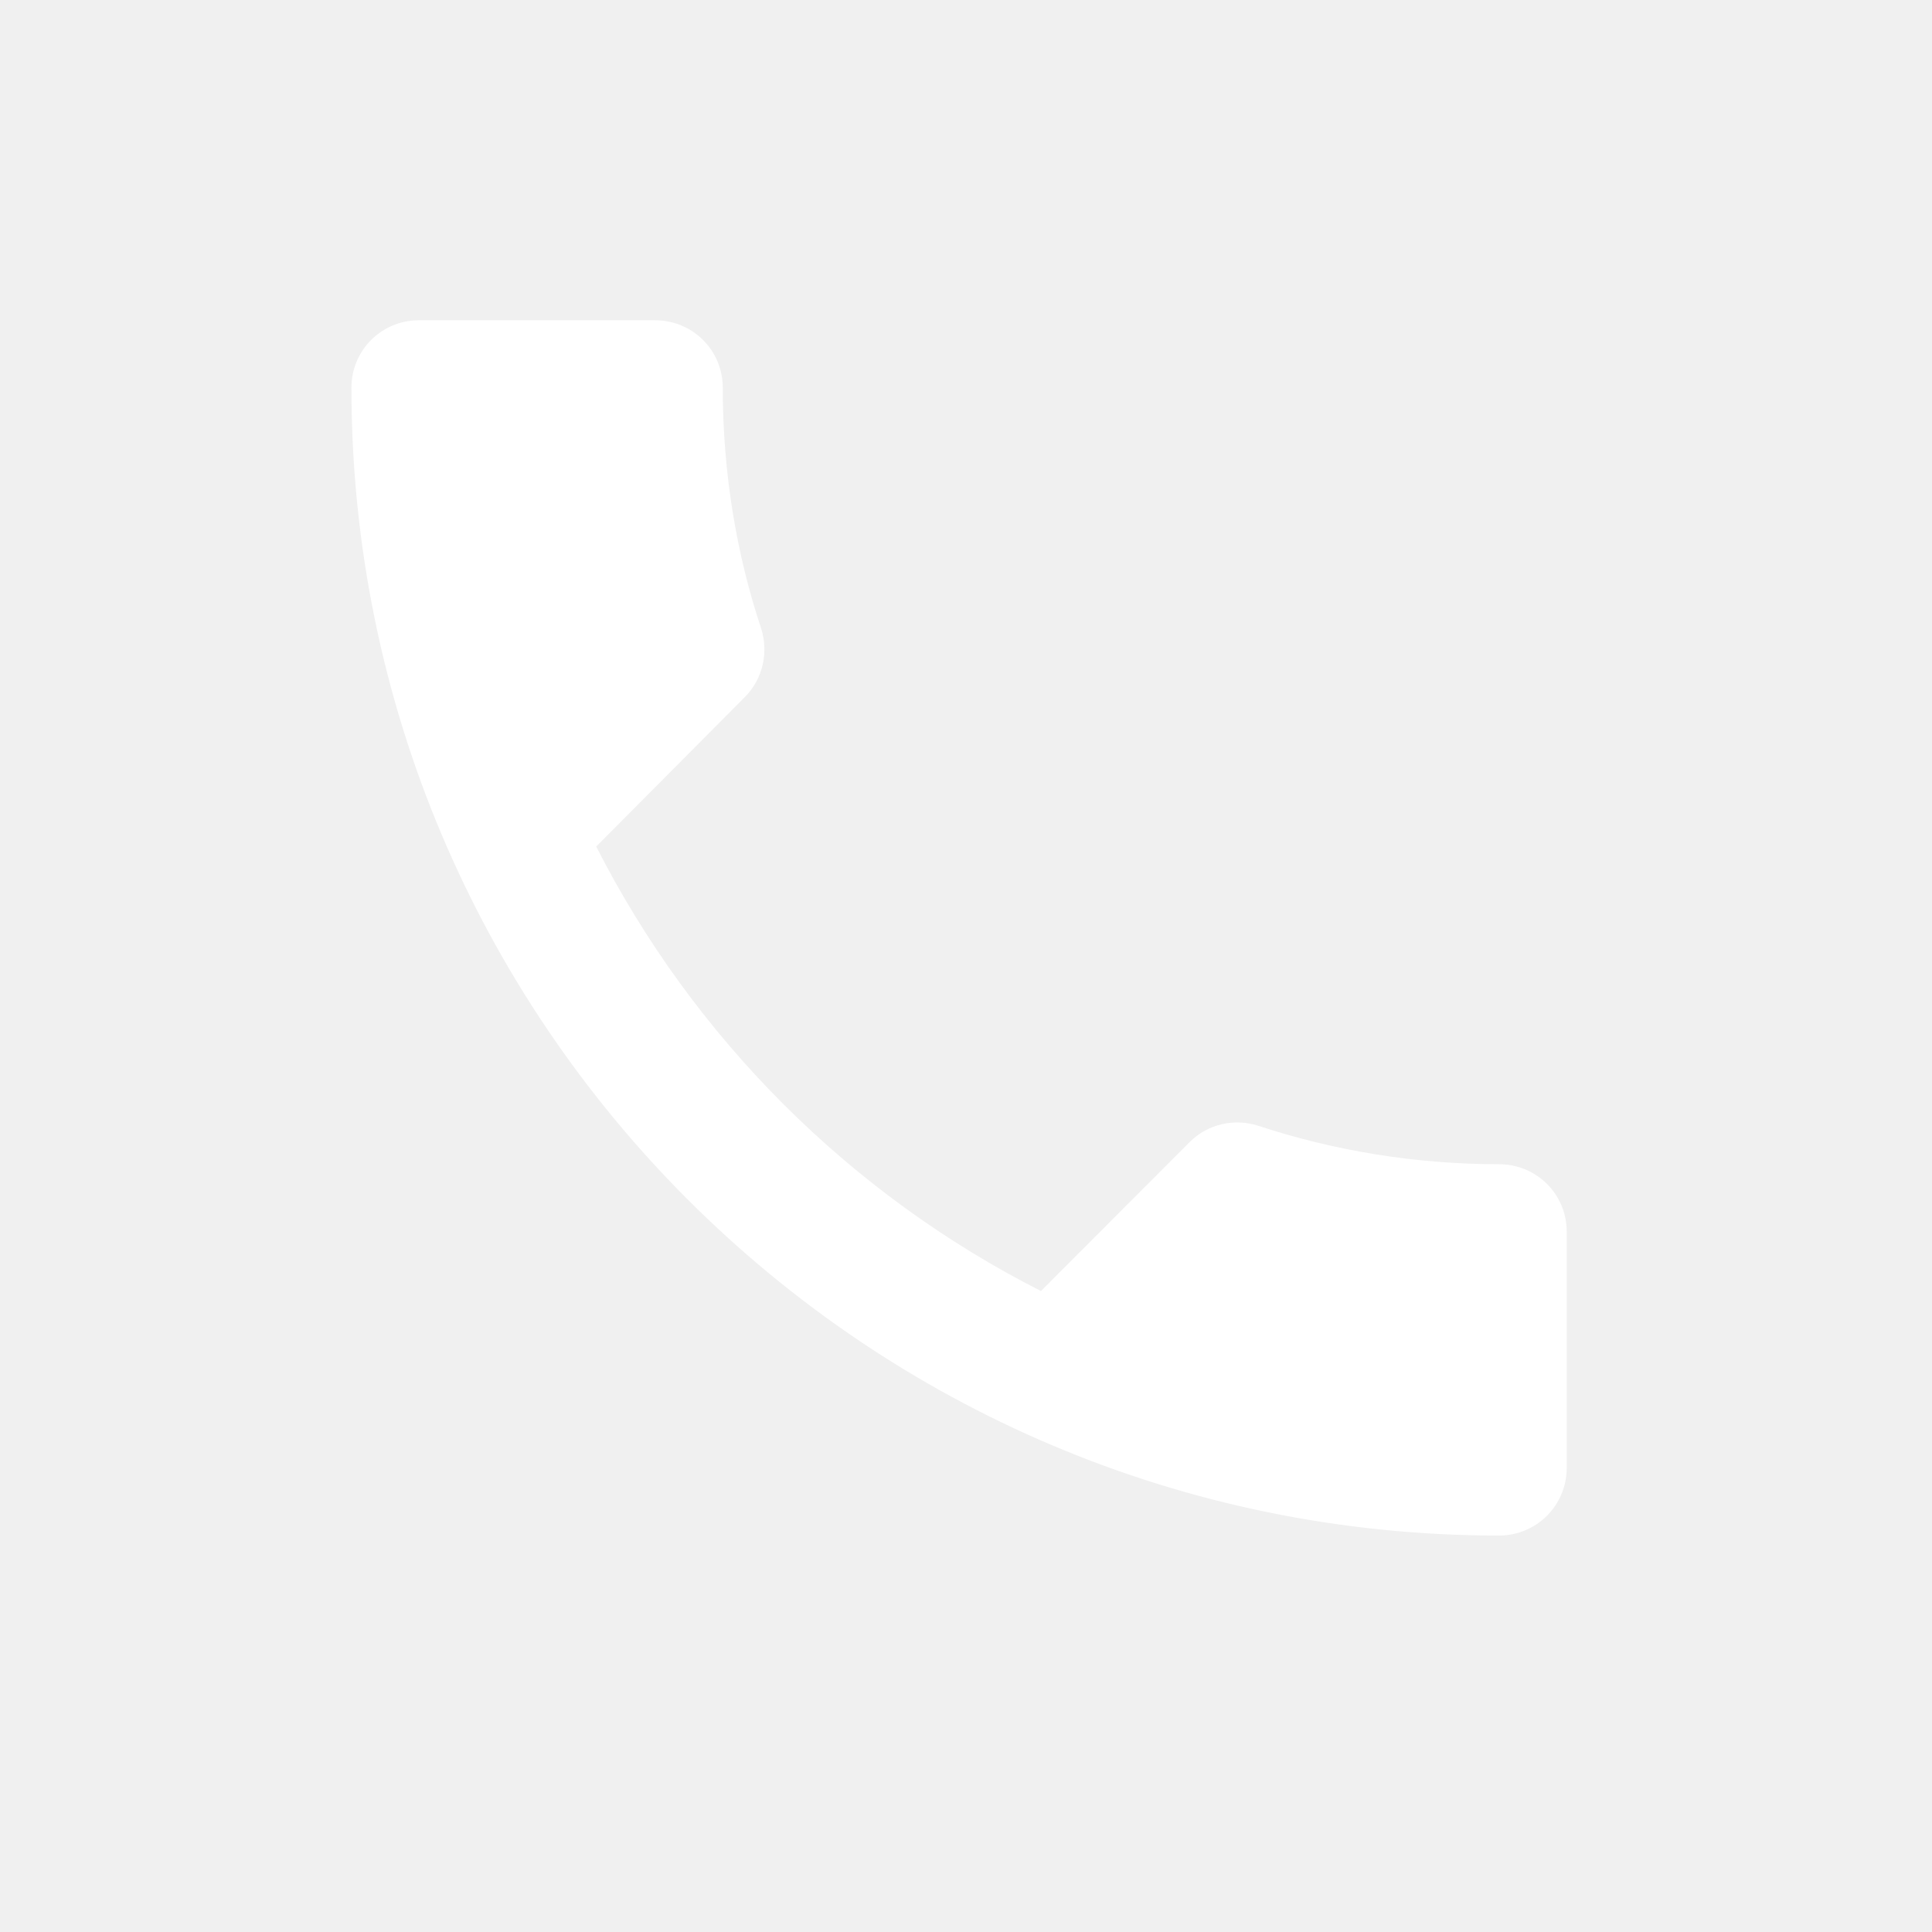
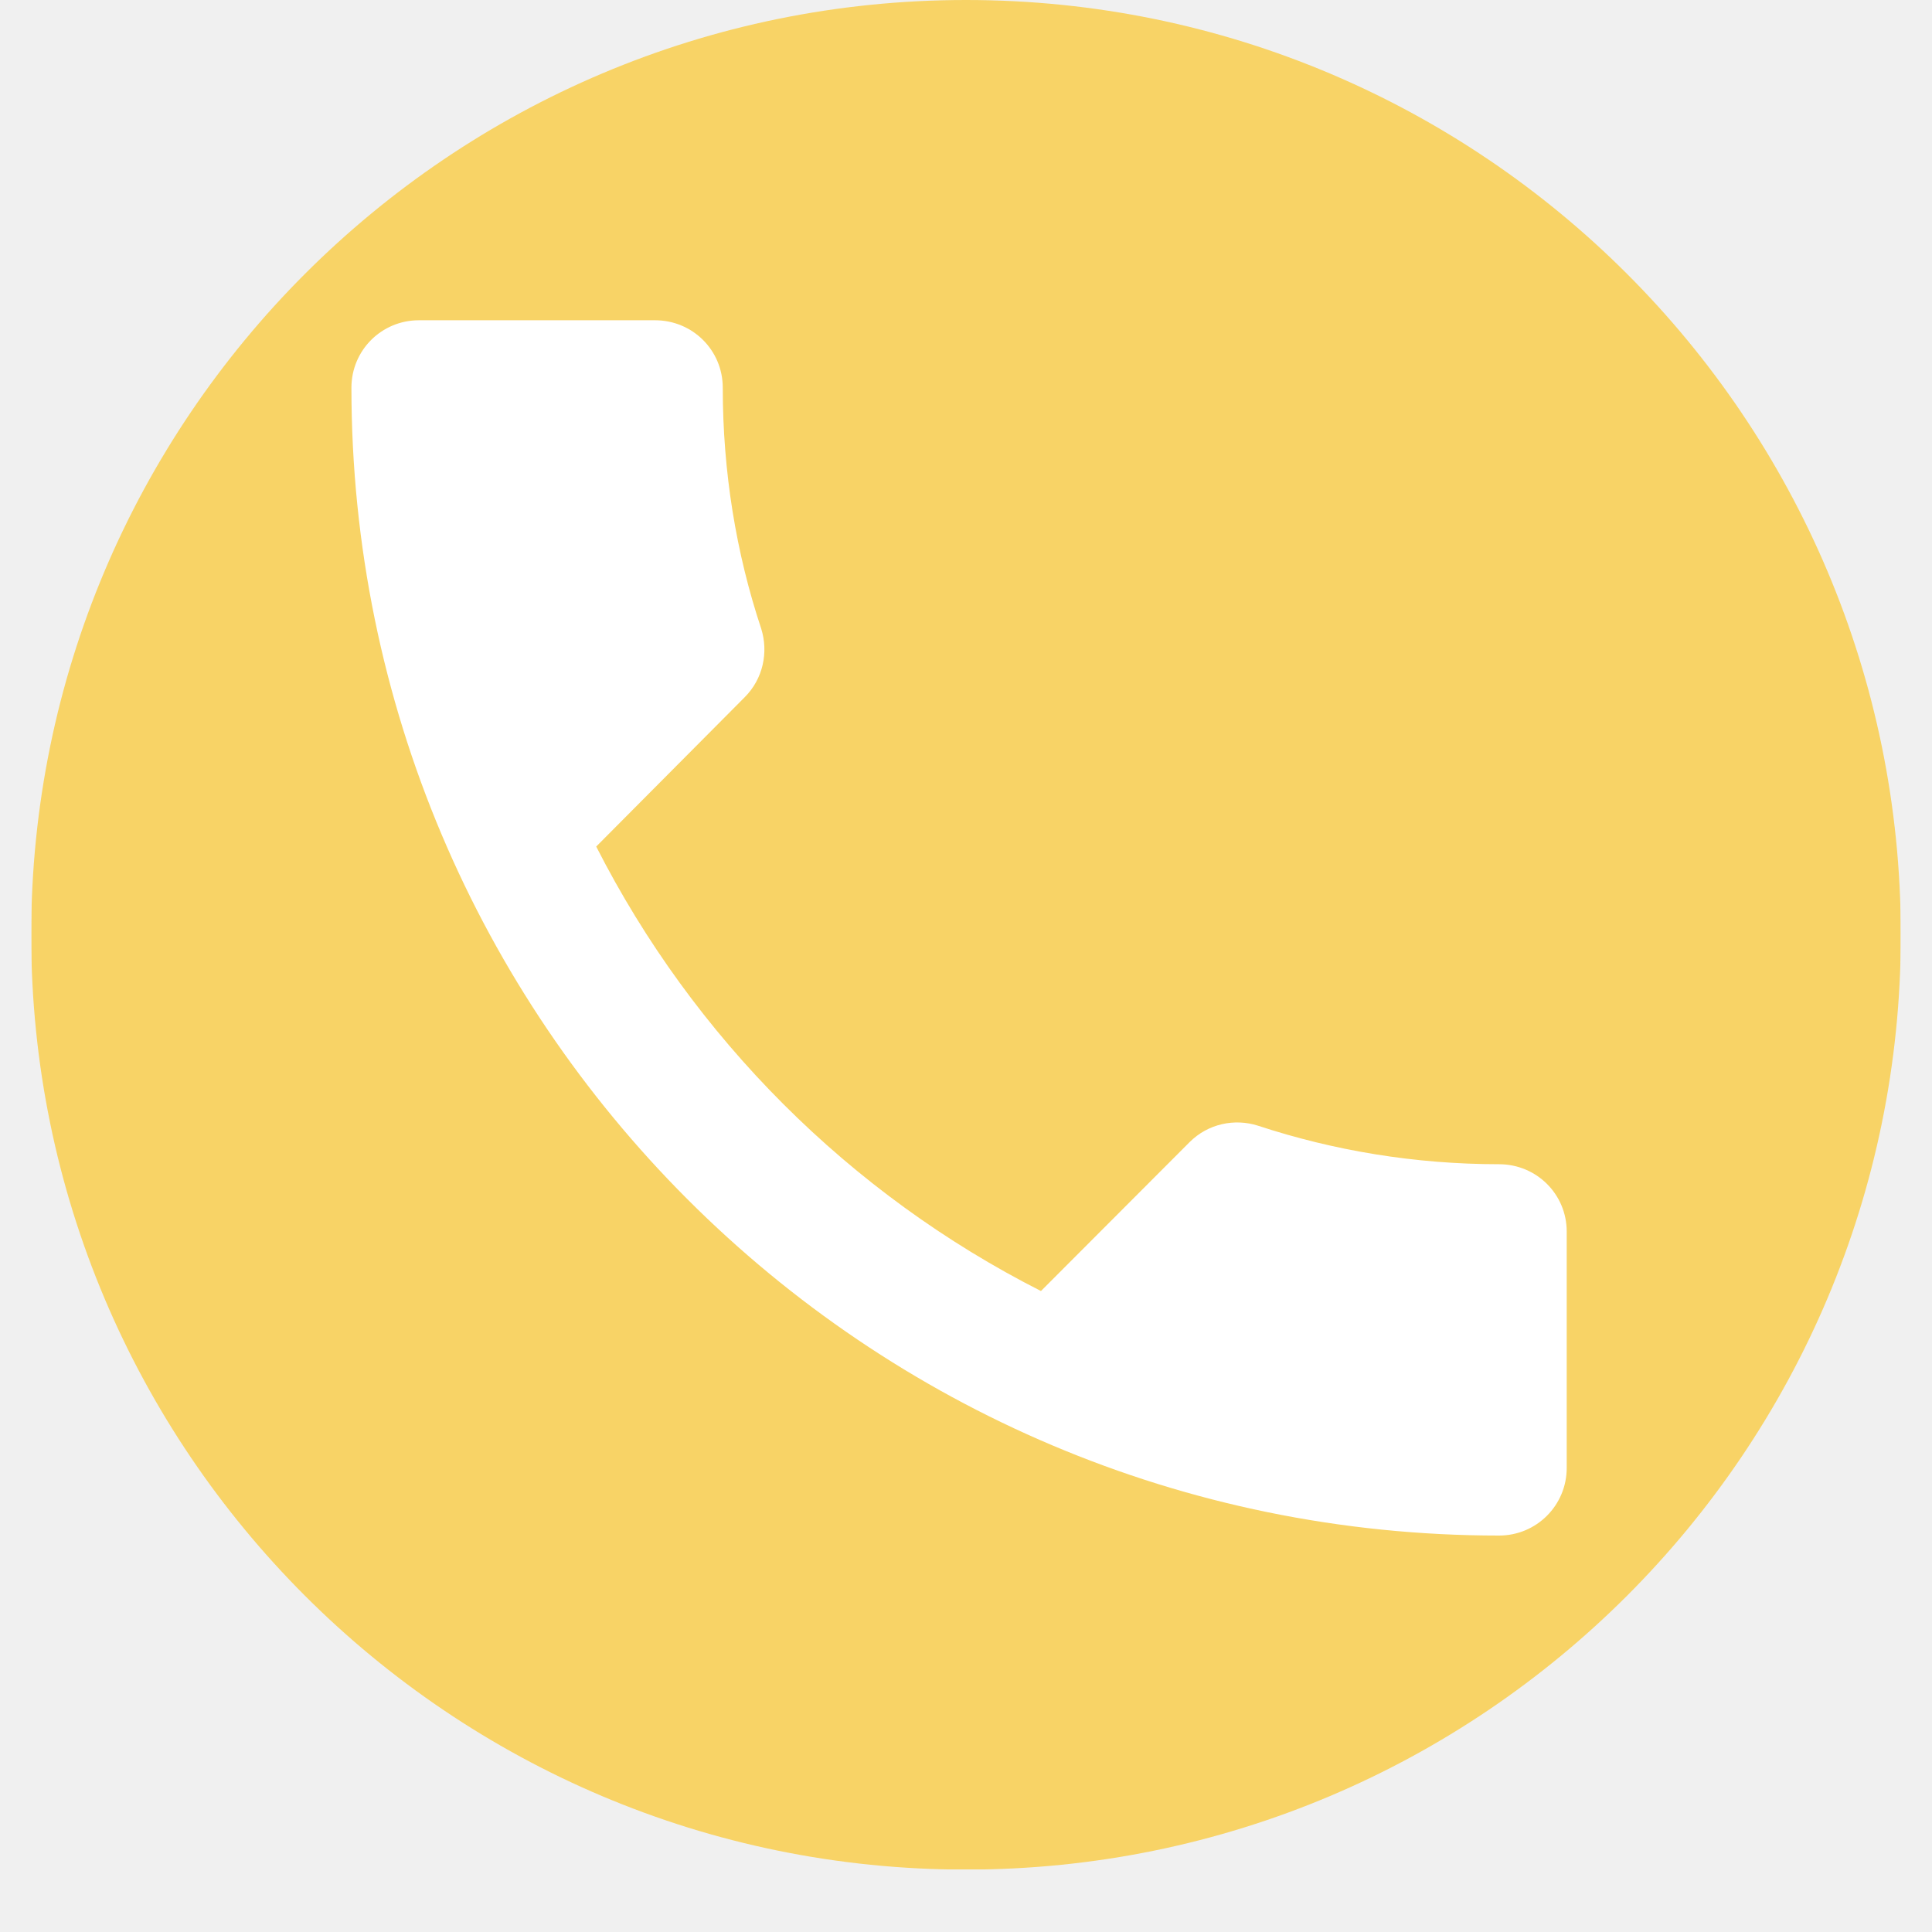
<svg xmlns="http://www.w3.org/2000/svg" width="40" zoomAndPan="magnify" viewBox="0 0 30 30" height="40" preserveAspectRatio="xMidYMid meet" version="1.0">
  <defs>
-     <clipPath id="bbfc57b85f">
+     <filter x="0%" y="0%" width="100%" height="100%" id="d2b776bf2b">
+       <feColorMatrix values="0 0 0 0 1 0 0 0 0 1 0 0 0 0 1 0 0 0 1 0" color-interpolation-filters="sRGB" />
+     </filter>
+     <clipPath id="13457c31fd">
+       <path d="M 0.484 0 L 29.516 0 L 29.516 29.031 L 0.484 29.031 Z M 0.484 0 " clip-rule="nonzero" />
+     </clipPath>
+     <mask id="7fd3ef1807">
+       <g filter="url(#d2b776bf2b)">
+         <rect x="-3" width="36" fill="#000000" y="-3" height="36" fill-opacity="0.667" />
+       </g>
+     </mask>
+     <clipPath id="957cc871b0">
+       <path d="M 0.484 0 L 29.516 0 L 29.516 29.031 L 0.484 29.031 Z M 0.484 0 " clip-rule="nonzero" />
+     </clipPath>
+     <clipPath id="416afa40d1">
+       <path d="M 15 0 C 6.984 0 0.484 6.5 0.484 14.516 C 0.484 22.531 6.984 29.031 15 29.031 C 23.016 29.031 29.516 22.531 29.516 14.516 C 29.516 6.5 23.016 0 15 0 " clip-rule="nonzero" />
+     </clipPath>
+     <clipPath id="7a649c1f8c">
+       <rect x="0" width="30" y="0" height="30" />
+     </clipPath>
+     <clipPath id="bb45229d6f">
      <path d="M 5.457 4.973 L 24.328 4.973 L 24.328 23.844 L 5.457 23.844 Z M 5.457 4.973 " clip-rule="nonzero" />
    </clipPath>
  </defs>
-   <g clip-path="url(#bbfc57b85f)">
+   <g clip-path="url(#13457c31fd)">
+     <g mask="url(#7fd3ef1807)">
+       <g transform="matrix(1, 0, 0, 1, 0, 0.000000000000005692)">
+         <g clip-path="url(#7a649c1f8c)">
+           <g clip-path="url(#957cc871b0)">
+             <g clip-path="url(#416afa40d1)">
+               <path fill="#fcc521" d="M 0.484 0 L 29.516 0 L 29.516 29.031 L 0.484 29.031 Z M 0.484 0 " fill-opacity="1" fill-rule="nonzero" />
+             </g>
+           </g>
+         </g>
+       </g>
+     </g>
+   </g>
+   <g clip-path="url(#bb45229d6f)">
    <path fill="#ffffff" d="M 9.258 13.145 C 10.766 16.109 13.191 18.539 16.164 20.047 L 18.473 17.734 C 18.758 17.449 19.172 17.363 19.535 17.48 C 20.711 17.867 21.973 18.078 23.277 18.078 C 23.859 18.078 24.328 18.543 24.328 19.125 L 24.328 22.793 C 24.328 23.375 23.859 23.844 23.277 23.844 C 13.434 23.844 5.457 15.863 5.457 6.02 C 5.457 5.438 5.926 4.973 6.504 4.973 L 10.172 4.973 C 10.754 4.973 11.223 5.438 11.223 6.02 C 11.223 7.324 11.43 8.59 11.82 9.762 C 11.934 10.125 11.852 10.539 11.562 10.828 Z M 9.258 13.145 " fill-opacity="1" fill-rule="nonzero" />
  </g>
</svg>
